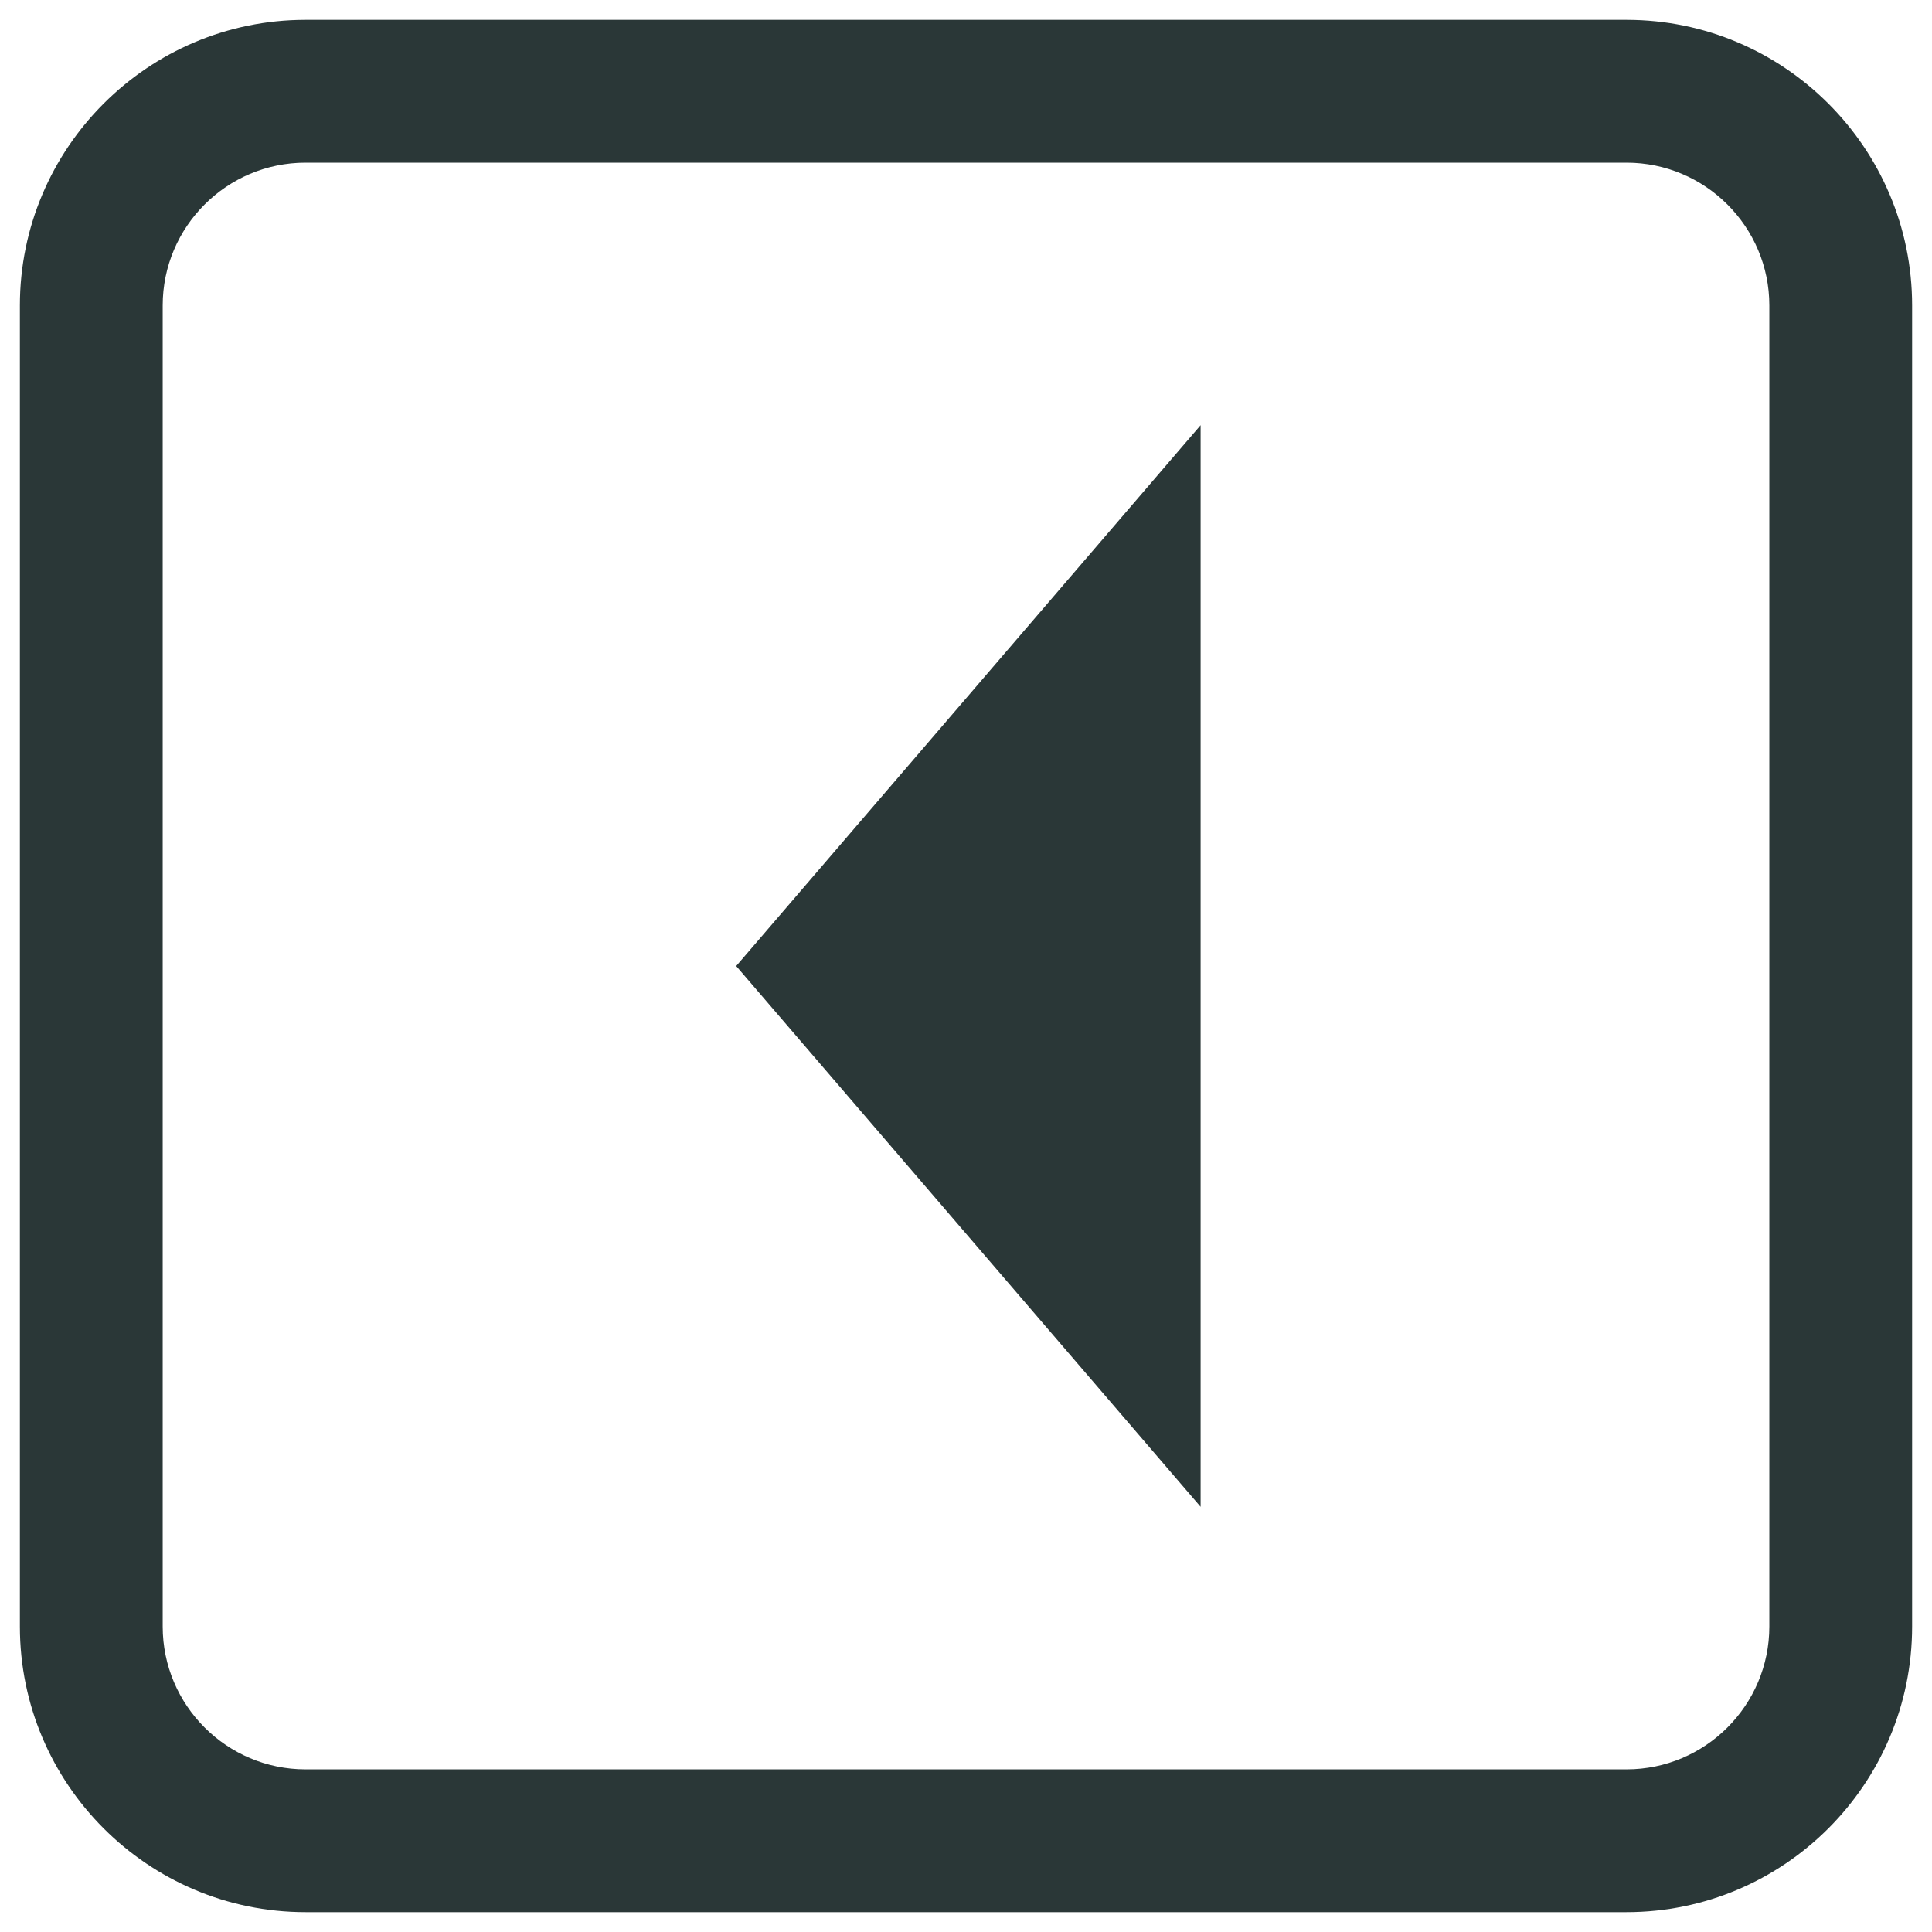
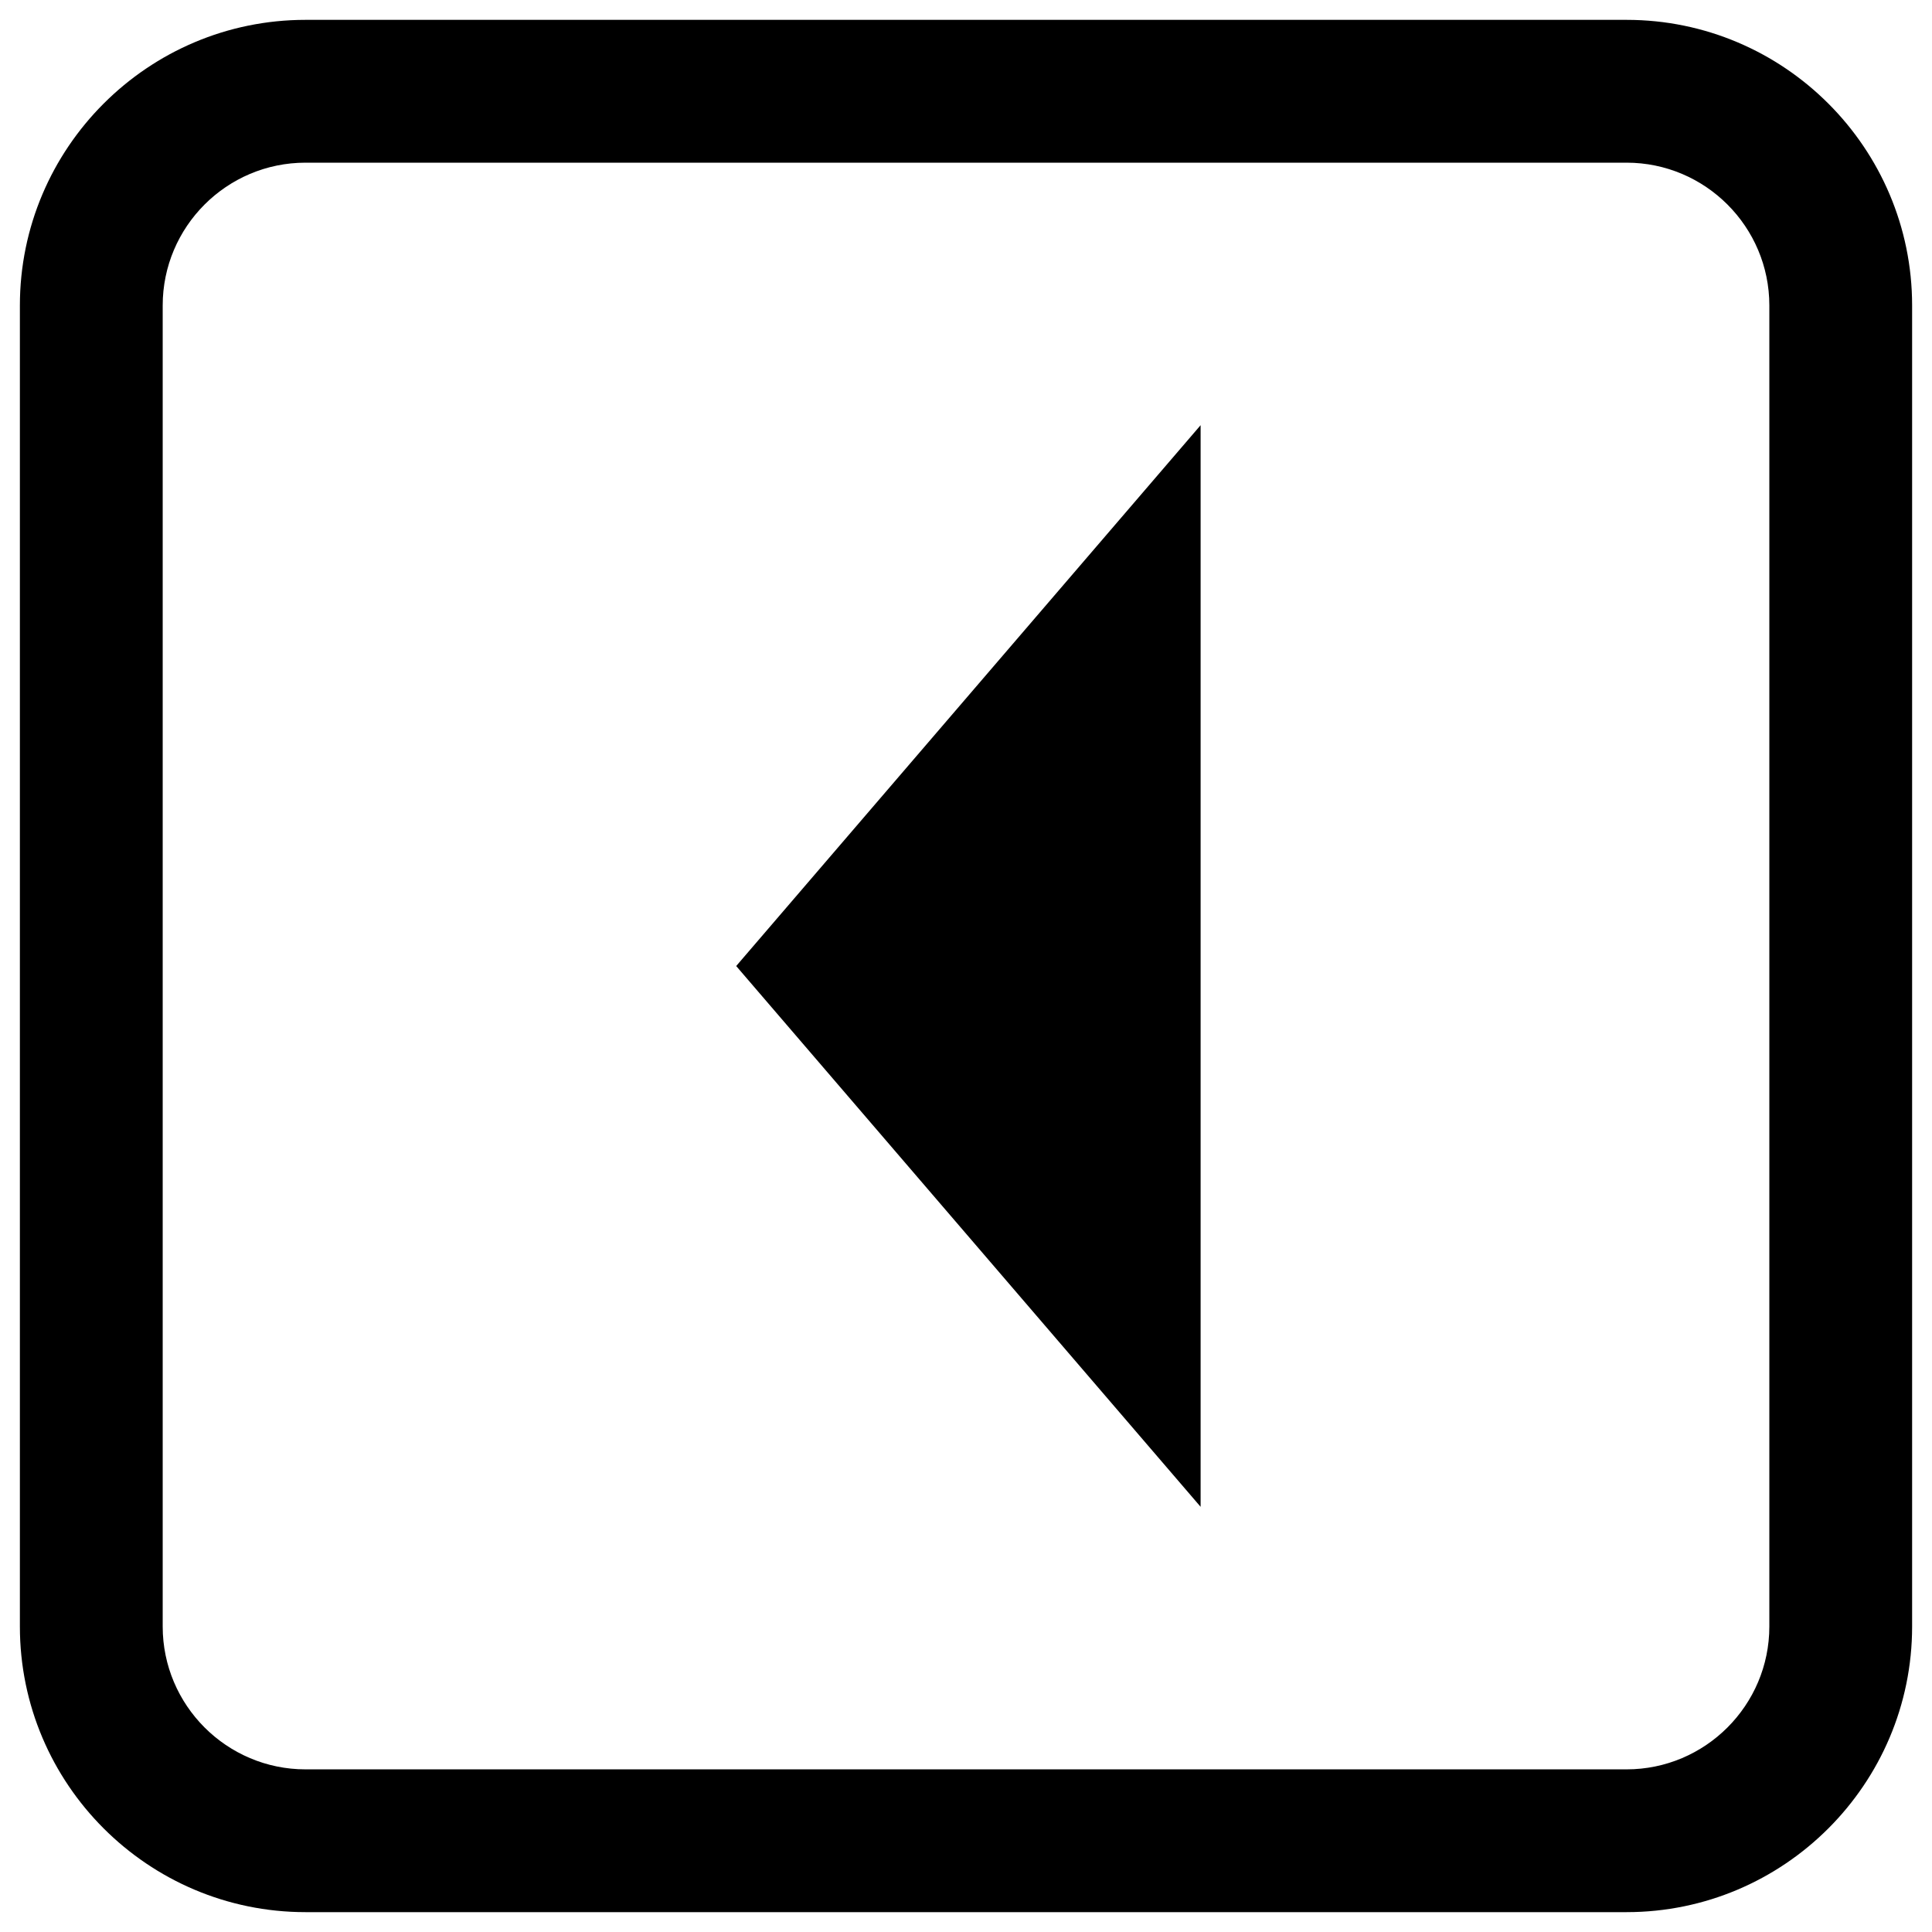
- <svg xmlns="http://www.w3.org/2000/svg" width="350px" height="350px" viewBox="0 0 350 350">
-   <path fill="#2A3737" d="M294.664,346.402H55.346c-28.532,0-51.744-23.21-51.744-51.744V55.34c0-28.53,23.212-51.743,51.744-51.743 h239.318c28.529,0,51.734,23.212,51.734,51.743v239.318C346.398,323.191,323.193,346.402,294.664,346.402L294.664,346.402z M55.346,29.47c-14.266,0-25.872,11.605-25.872,25.87v239.318c0,14.266,11.606,25.878,25.872,25.878h239.318 c14.268,0,25.868-11.612,25.868-25.878V55.34c0-14.265-11.603-25.87-25.868-25.87H55.346z" />
-   <path fill="#2A3737" d="M133.368,175.005l84.134-97.977v195.944" />
+ <svg class="six-degree-arrow" viewBox="0 0 350 350">
+   <g class="prev">
+     <path fill="transparent" d="M294.664,29.47H55.346c-14.266,0-25.872,11.605-25.872,25.87v239.318c0,14.266,11.606,25.878,25.872,25.878    h239.318c14.268,0,25.868-11.612,25.868-25.878V55.34C320.532,41.075,308.93,29.47,294.664,29.47z M217.502,272.973l-84.134-97.968    l84.134-97.977V272.973z" />
+     <path d="M294.664,3.597H55.346C26.814,3.597,3.602,26.81,3.602,55.34v239.318c0,28.534,23.212,51.744,51.744,51.744    h239.318c28.529,0,51.734-23.211,51.734-51.744V55.34C346.398,26.809,323.193,3.597,294.664,3.597z M320.532,294.658    c0,14.266-11.601,25.878-25.868,25.878H55.346c-14.266,0-25.872-11.612-25.872-25.878V55.34c0-14.265,11.606-25.87,25.872-25.87    h239.318c14.266,0,25.868,11.605,25.868,25.87V294.658z" />
+     <polygon points="217.502,272.973 217.502,77.028 133.368,175.005  " />
+   </g>
</svg>
